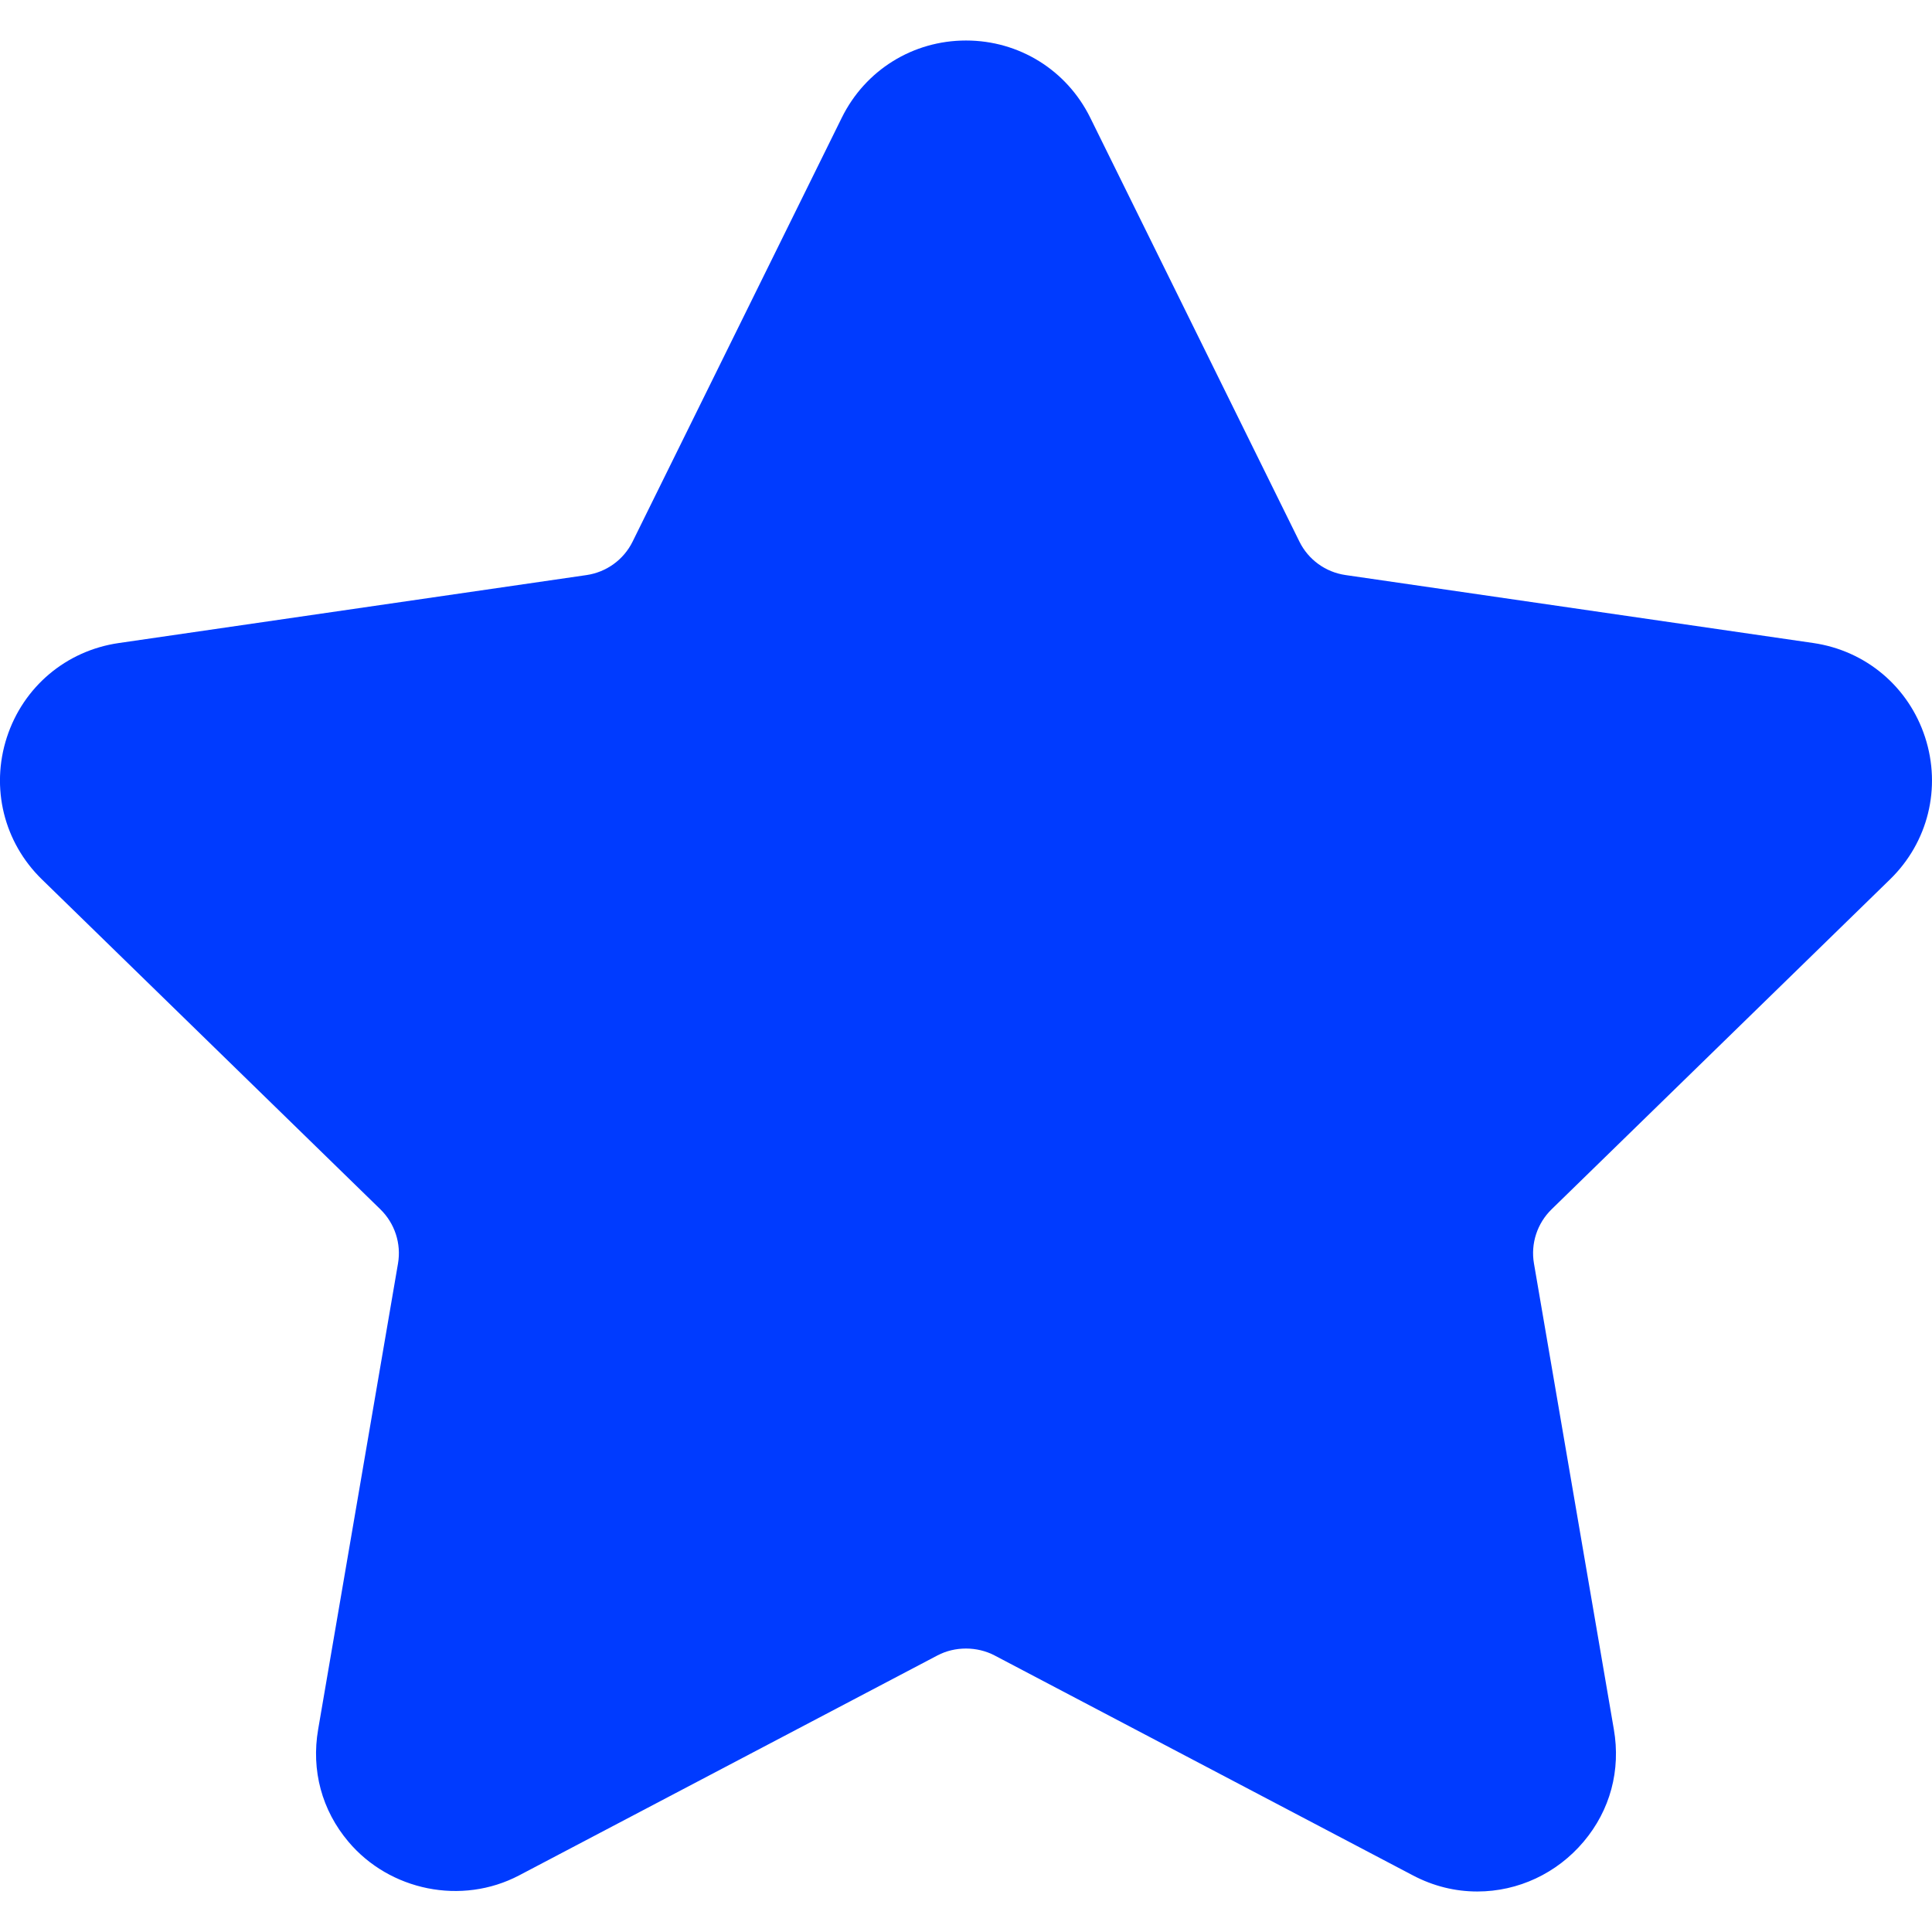
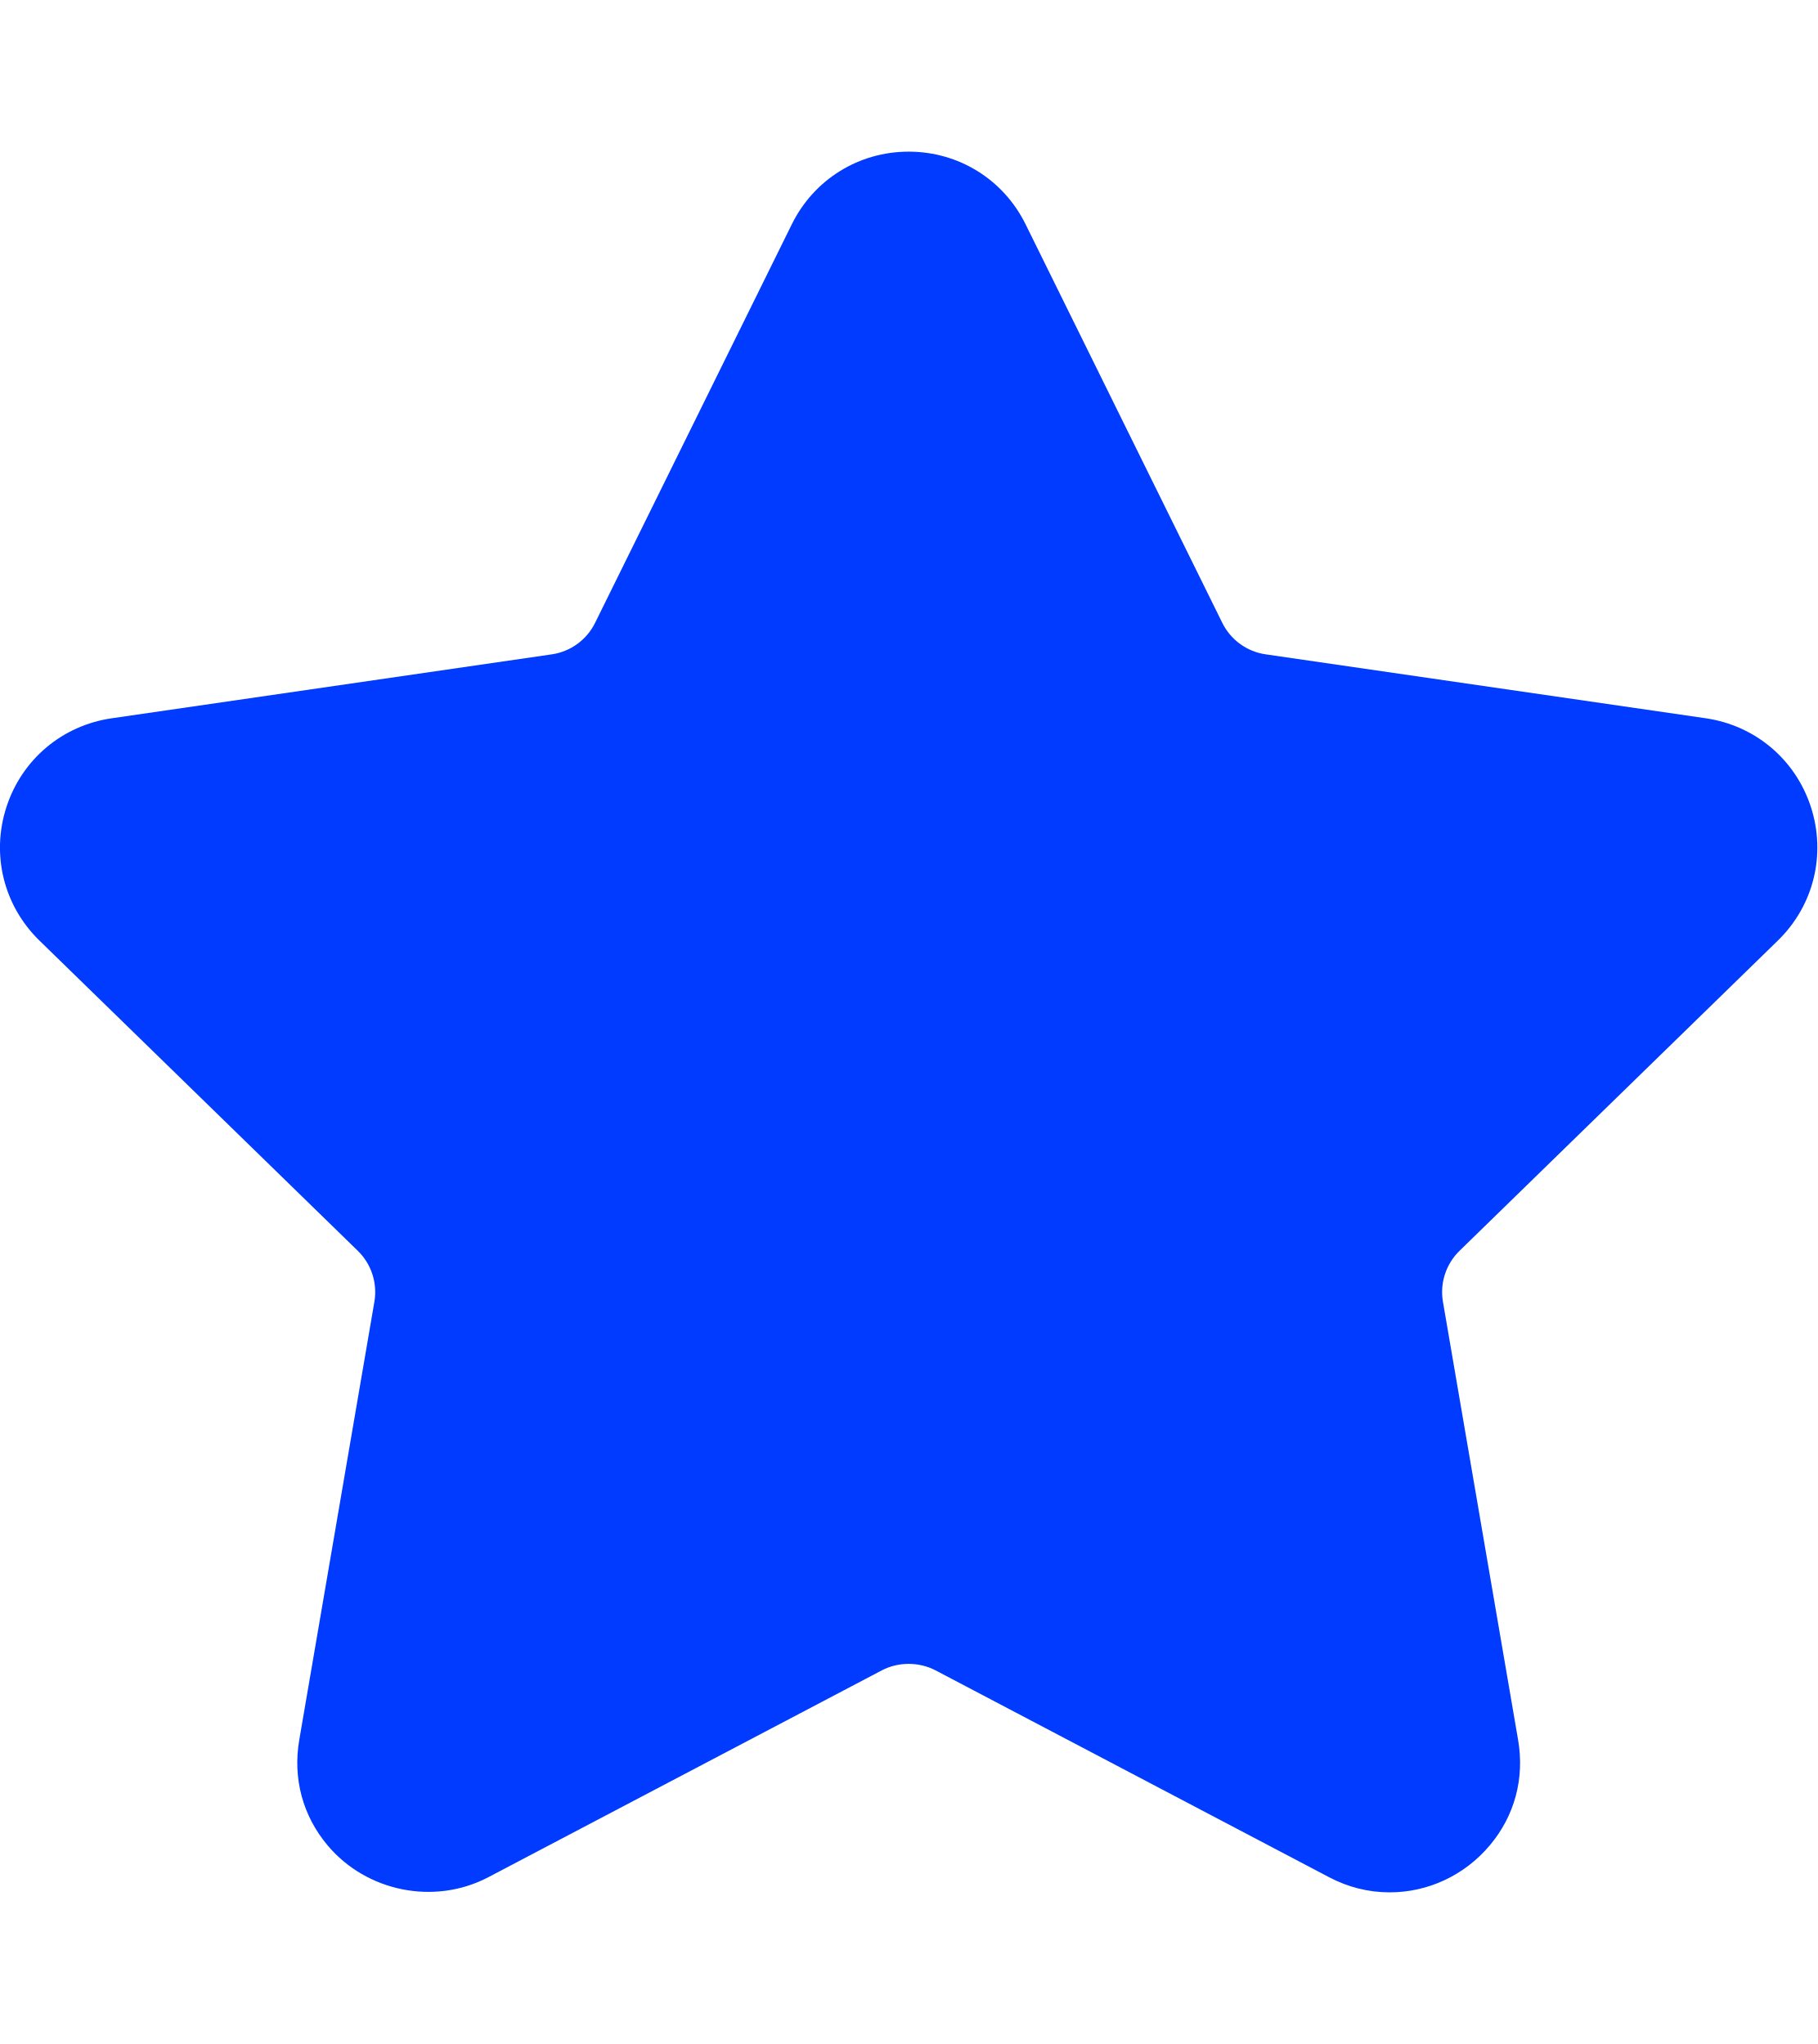
- <svg xmlns="http://www.w3.org/2000/svg" version="1.1" id="Capa_1" x="0px" y="0px" viewBox="0 0 49.94 49.94" style="enable-background:new 0 0 49.94 49.94;" xml:space="preserve" width="512px" height="512px">
+ <svg xmlns="http://www.w3.org/2000/svg" version="1.1" id="Capa_1" x="0px" y="0px" viewBox="0 0 49.94 49.94" style="enable-background:new 0 0 49.94 49.94;" xml:space="preserve" width="16px" height="18px">
  <g>
    <path d="M48.856,22.73c0.983-0.958,1.33-2.364,0.906-3.671c-0.425-1.307-1.532-2.24-2.892-2.438l-12.092-1.757  c-0.515-0.075-0.96-0.398-1.19-0.865L28.182,3.043c-0.607-1.231-1.839-1.996-3.212-1.996c-1.372,0-2.604,0.765-3.211,1.996  L16.352,14c-0.23,0.467-0.676,0.79-1.191,0.865L3.069,16.622c-1.359,0.197-2.467,1.131-2.892,2.438  c-0.424,1.307-0.077,2.713,0.906,3.671l8.749,8.528c0.373,0.364,0.544,0.888,0.456,1.4L8.224,44.701  c-0.183,1.06,0.095,2.091,0.781,2.904c1.066,1.267,2.927,1.653,4.415,0.871l10.814-5.686c0.452-0.237,1.021-0.235,1.472,0  l10.815,5.686c0.526,0.277,1.087,0.417,1.666,0.417c1.057,0,2.059-0.47,2.748-1.288c0.687-0.813,0.964-1.846,0.781-2.904  l-2.065-12.042c-0.088-0.513,0.083-1.036,0.456-1.4L48.856,22.73z" data-original="#000000" class="active-path" data-old_color="#000000" fill="#003BFF" />
  </g>
</svg>
